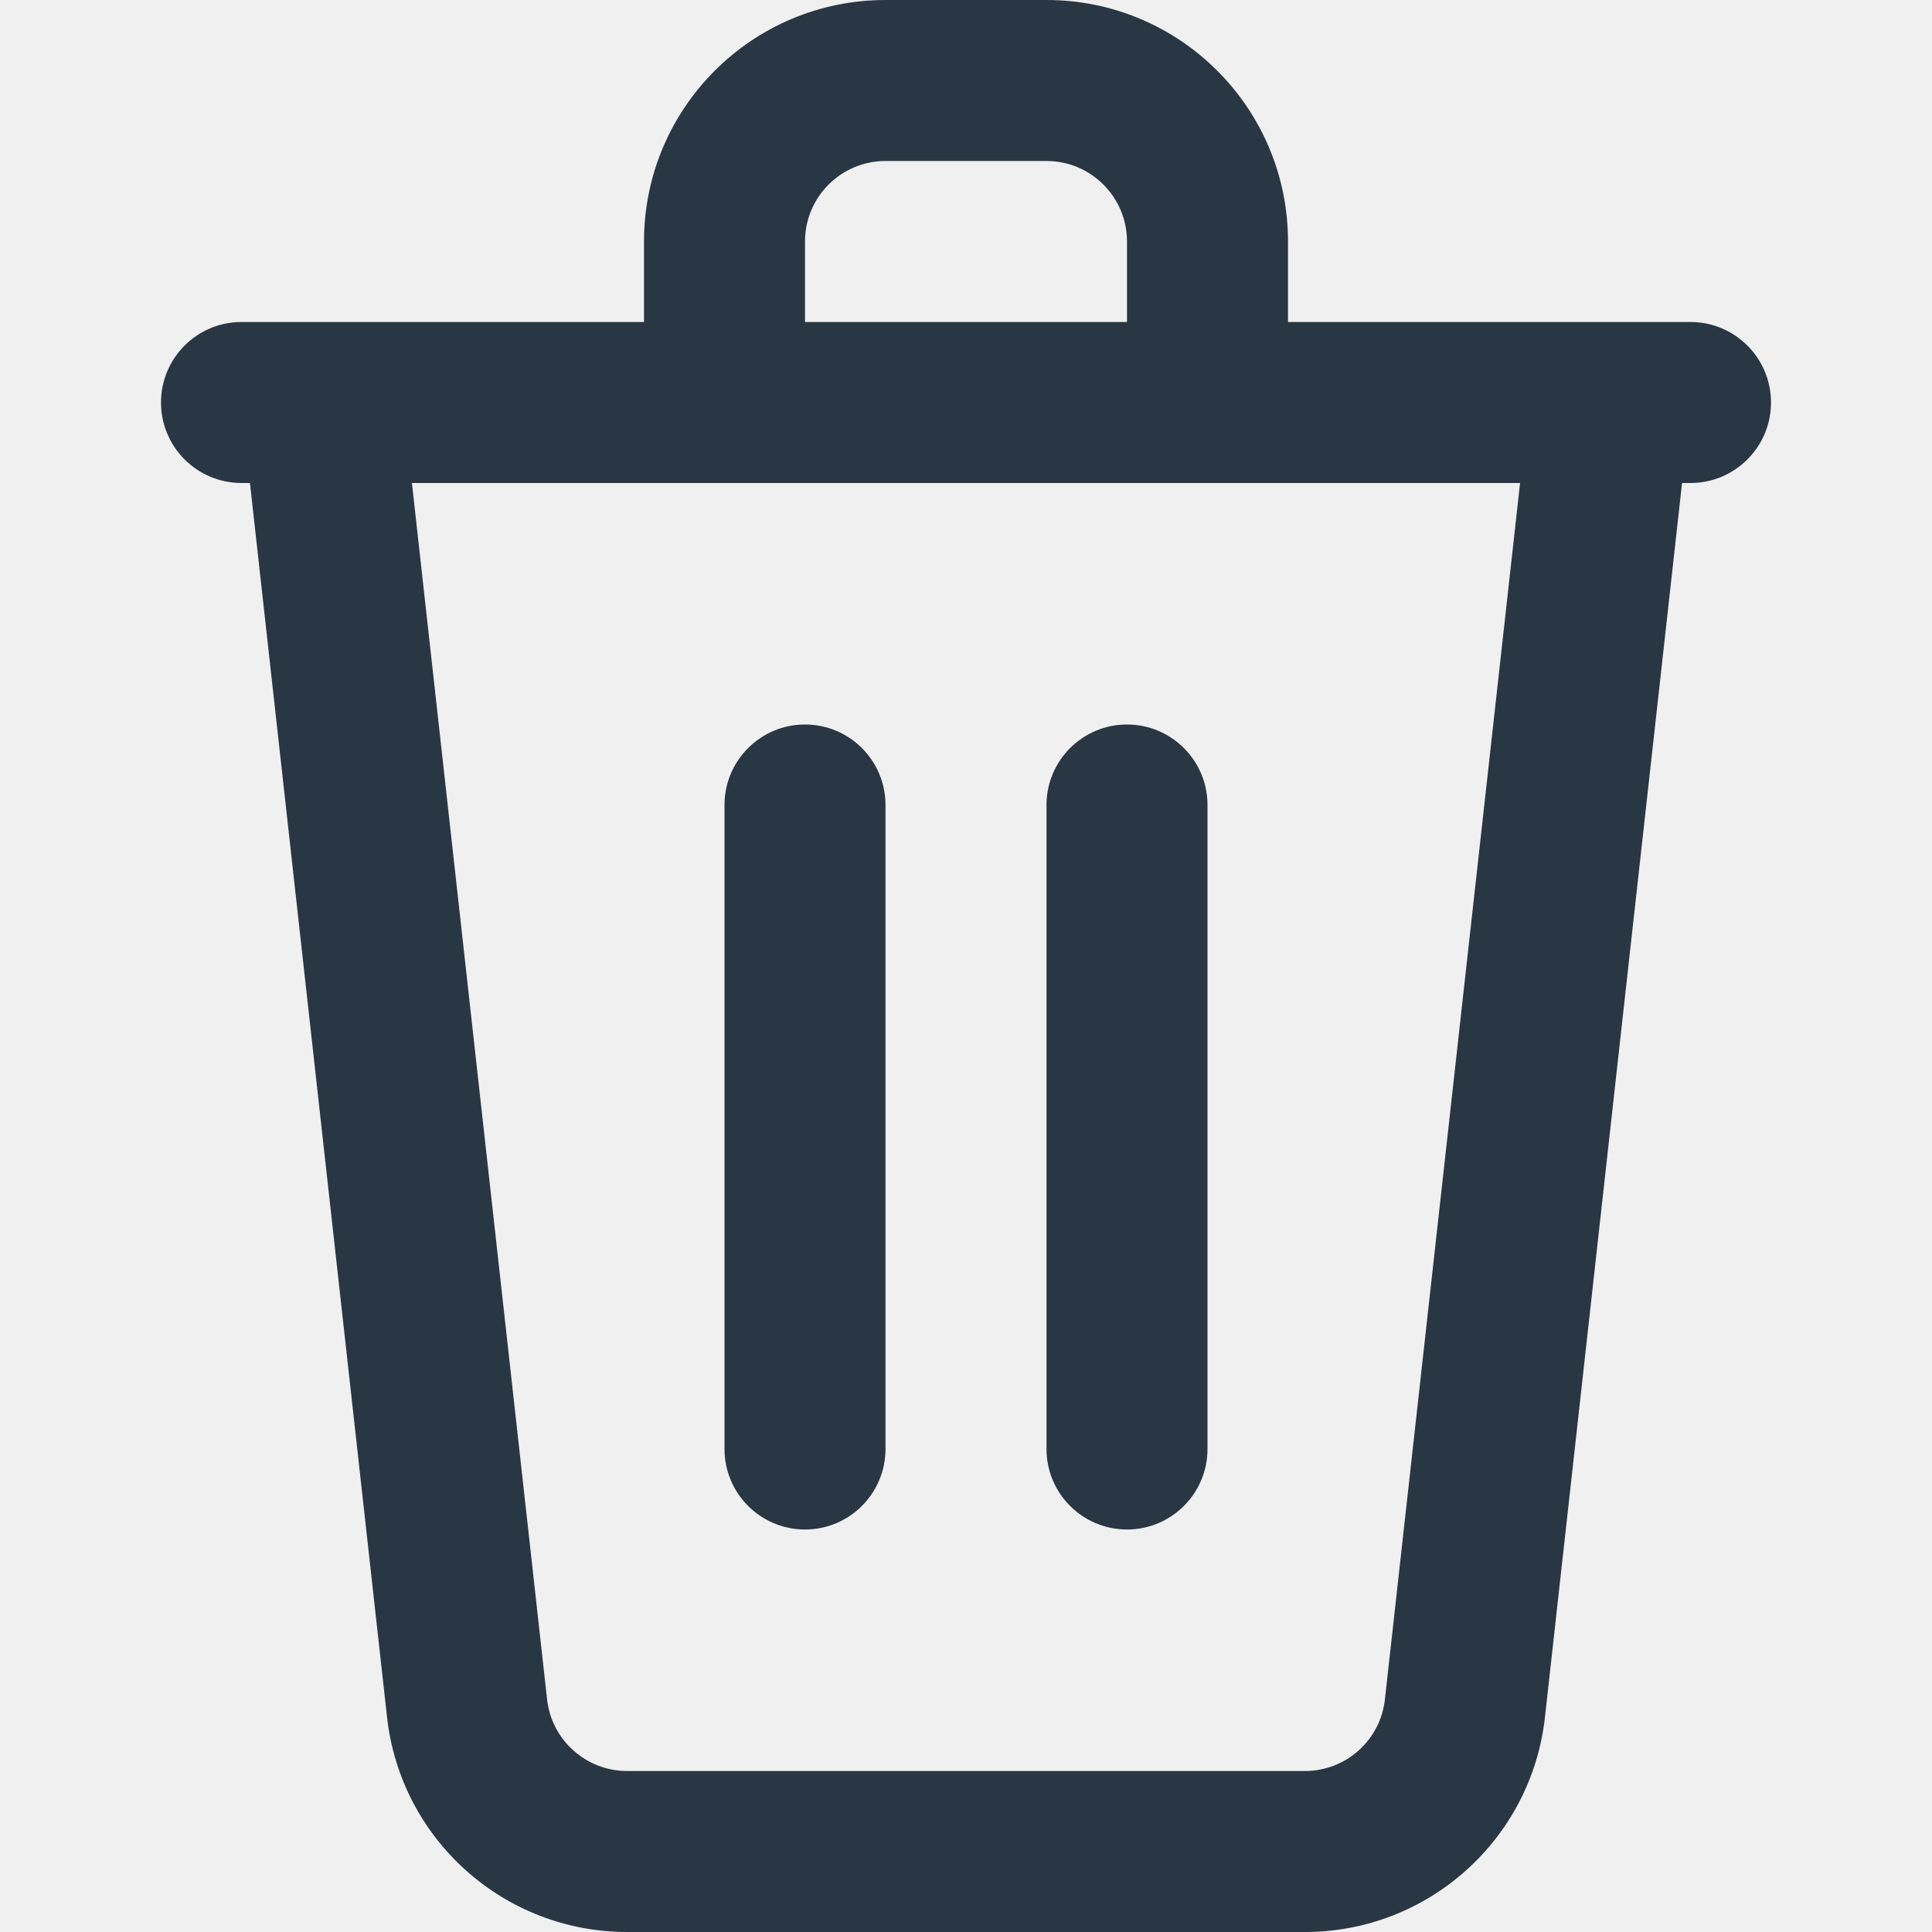
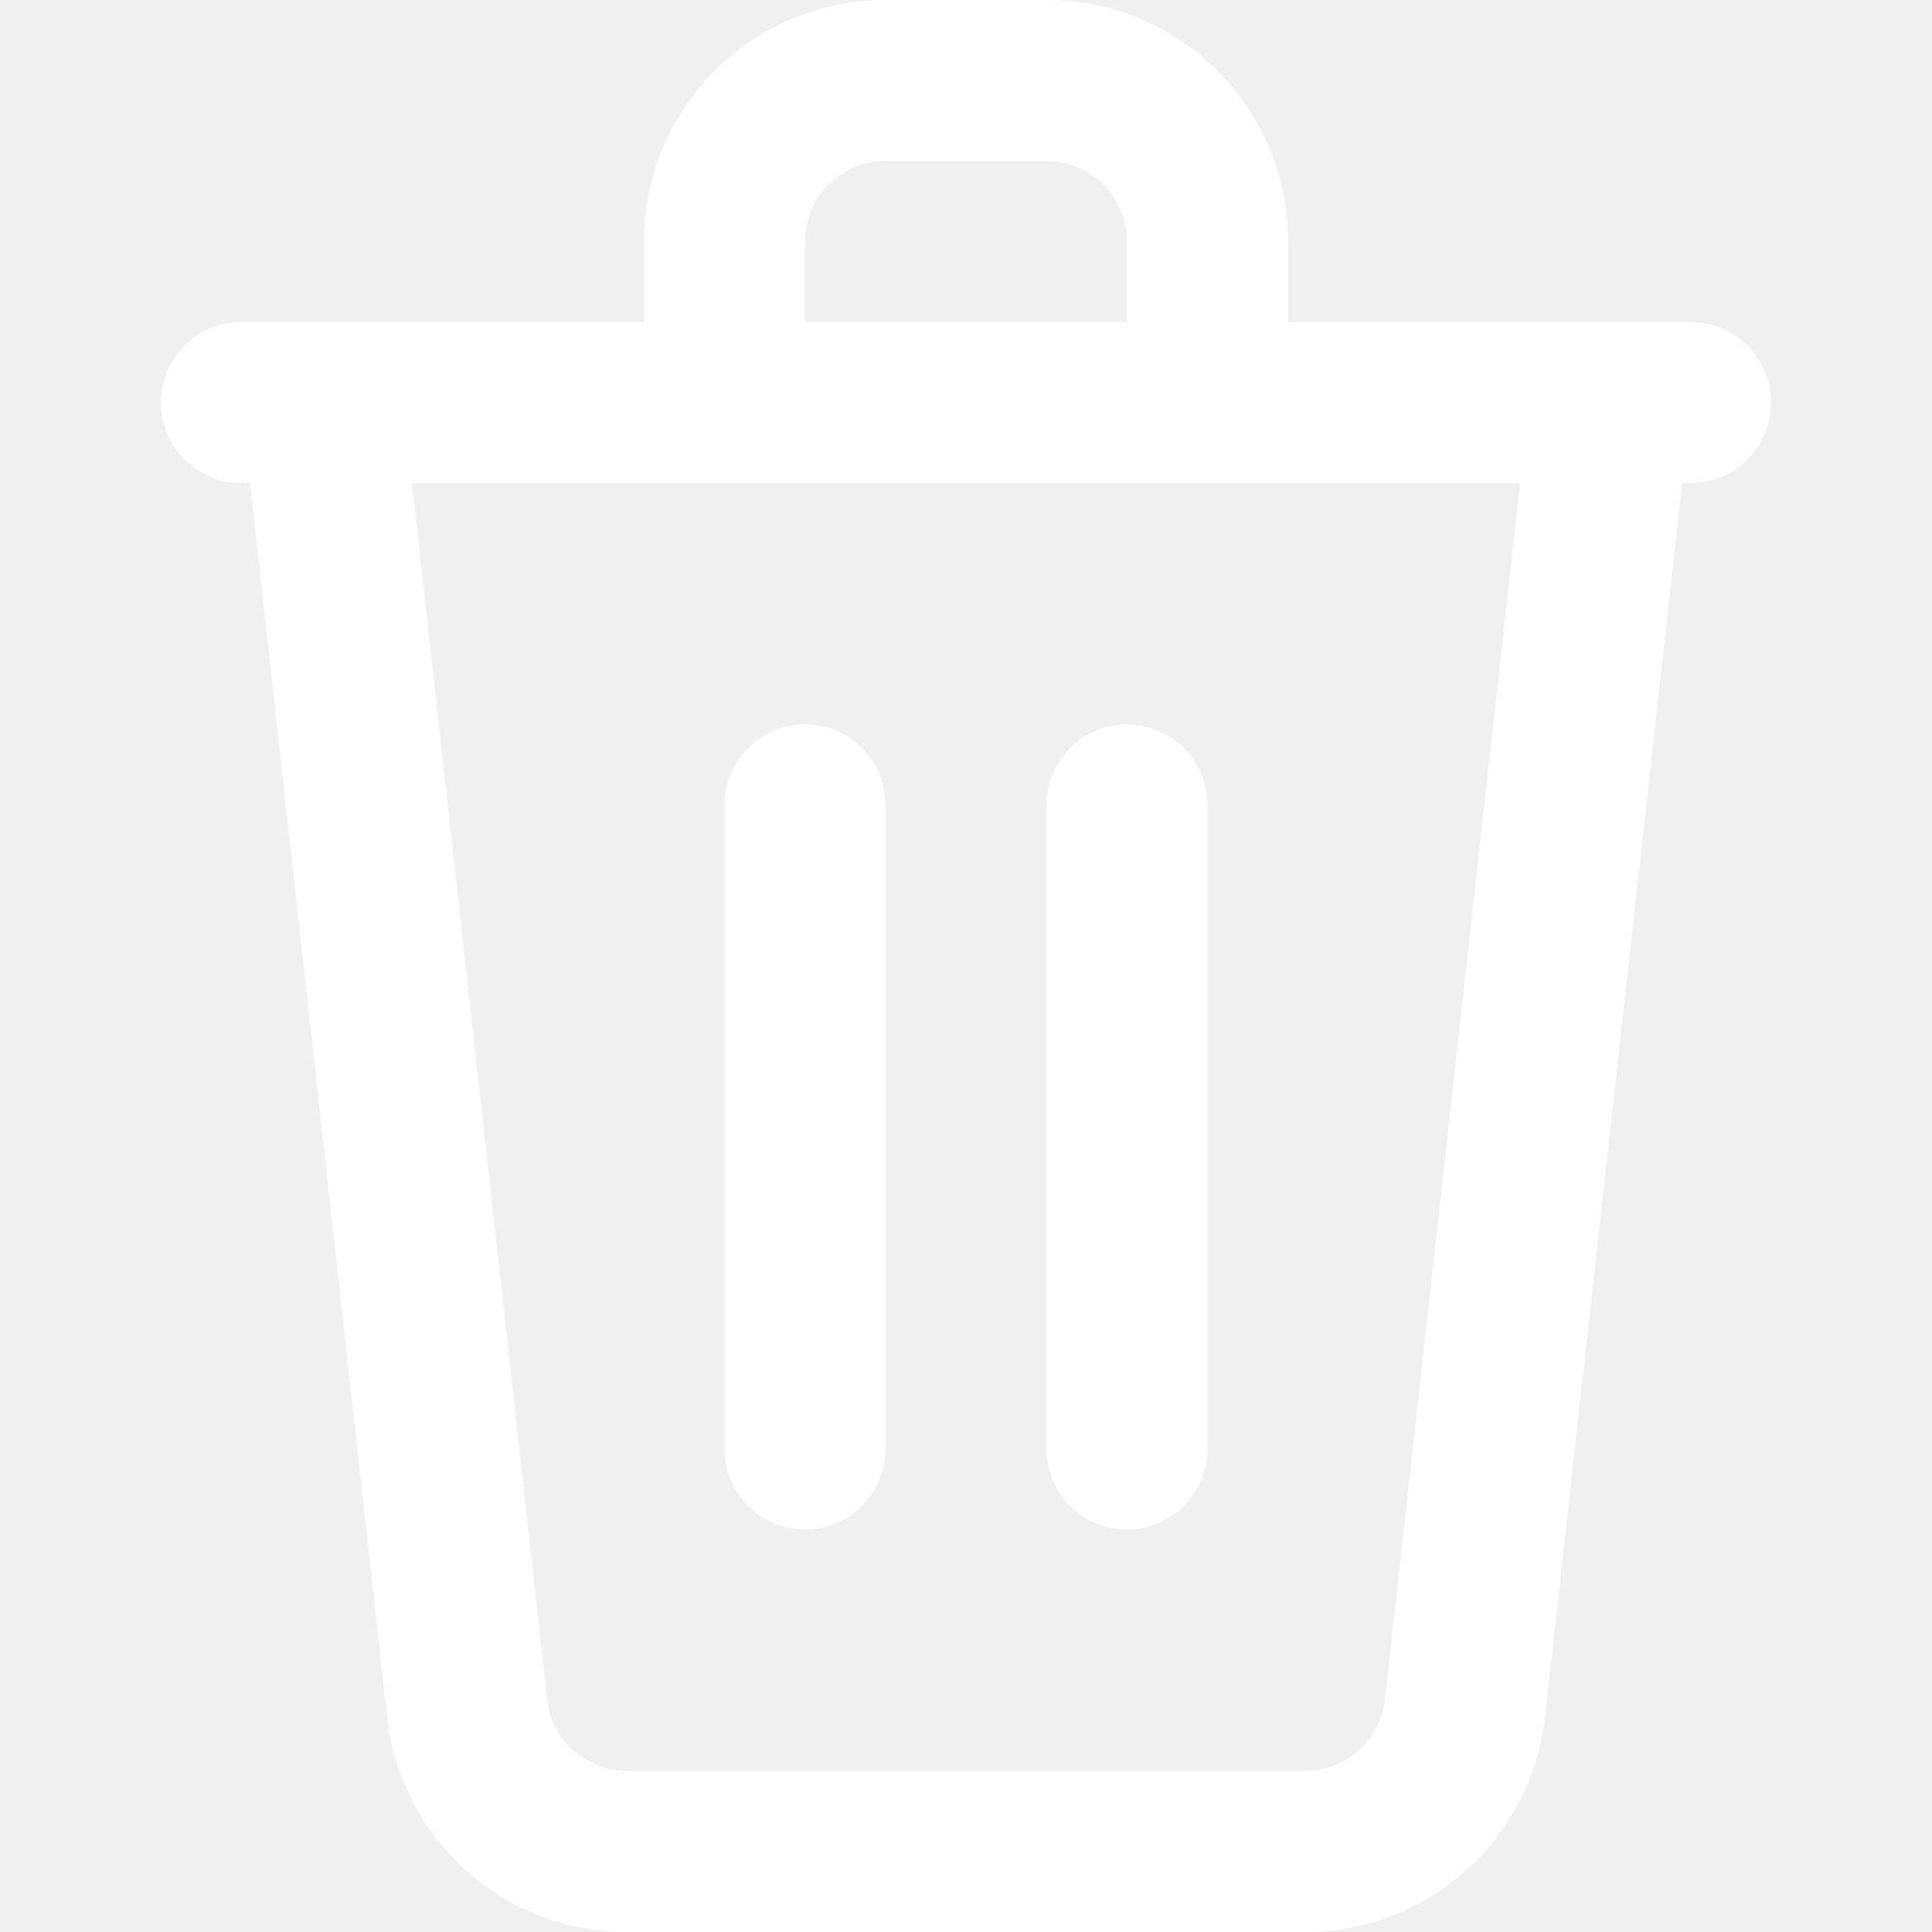
<svg xmlns="http://www.w3.org/2000/svg" width="24" height="24" viewBox="0 0 24 24" fill="none">
-   <path fill-rule="evenodd" clip-rule="evenodd" d="M11 2C10.448 2 10 2.448 10 3V4H14V3C14 2.448 13.552 2 13 2H11ZM16 4V3C16 1.343 14.657 0 13 0H11C9.343 0 8 1.343 8 3V4H3C2.448 4 2 4.448 2 5C2 5.552 2.448 6 3 6H3.105L4.808 21.331C4.977 22.851 6.261 24 7.79 24H16.21C17.739 24 19.023 22.851 19.192 21.331L20.895 6H21C21.552 6 22 5.552 22 5C22 4.448 21.552 4 21 4H16ZM18.883 6H5.117L6.796 21.11C6.852 21.617 7.281 22 7.79 22H16.21C16.72 22 17.148 21.617 17.204 21.11L18.883 6ZM10 9C10.552 9 11 9.448 11 10V18C11 18.552 10.552 19 10 19C9.448 19 9 18.552 9 18V10C9 9.448 9.448 9 10 9ZM14 9C14.552 9 15 9.448 15 10V18C15 18.552 14.552 19 14 19C13.448 19 13 18.552 13 18V10C13 9.448 13.448 9 14 9Z" fill="#293644" />
+   <path fill-rule="evenodd" clip-rule="evenodd" d="M11 2C10.448 2 10 2.448 10 3V4H14V3C14 2.448 13.552 2 13 2H11ZM16 4V3C16 1.343 14.657 0 13 0H11C9.343 0 8 1.343 8 3V4H3C2.448 4 2 4.448 2 5C2 5.552 2.448 6 3 6H3.105L4.808 21.331C4.977 22.851 6.261 24 7.79 24H16.21C17.739 24 19.023 22.851 19.192 21.331L20.895 6H21C21.552 6 22 5.552 22 5C22 4.448 21.552 4 21 4H16ZM18.883 6H5.117L6.796 21.11C6.852 21.617 7.281 22 7.79 22H16.21C16.72 22 17.148 21.617 17.204 21.11L18.883 6ZM10 9C10.552 9 11 9.448 11 10V18C11 18.552 10.552 19 10 19C9.448 19 9 18.552 9 18V10C9 9.448 9.448 9 10 9ZM14 9C14.552 9 15 9.448 15 10V18C15 18.552 14.552 19 14 19C13.448 19 13 18.552 13 18V10C13 9.448 13.448 9 14 9Z" fill="#ffffff" />
</svg>
